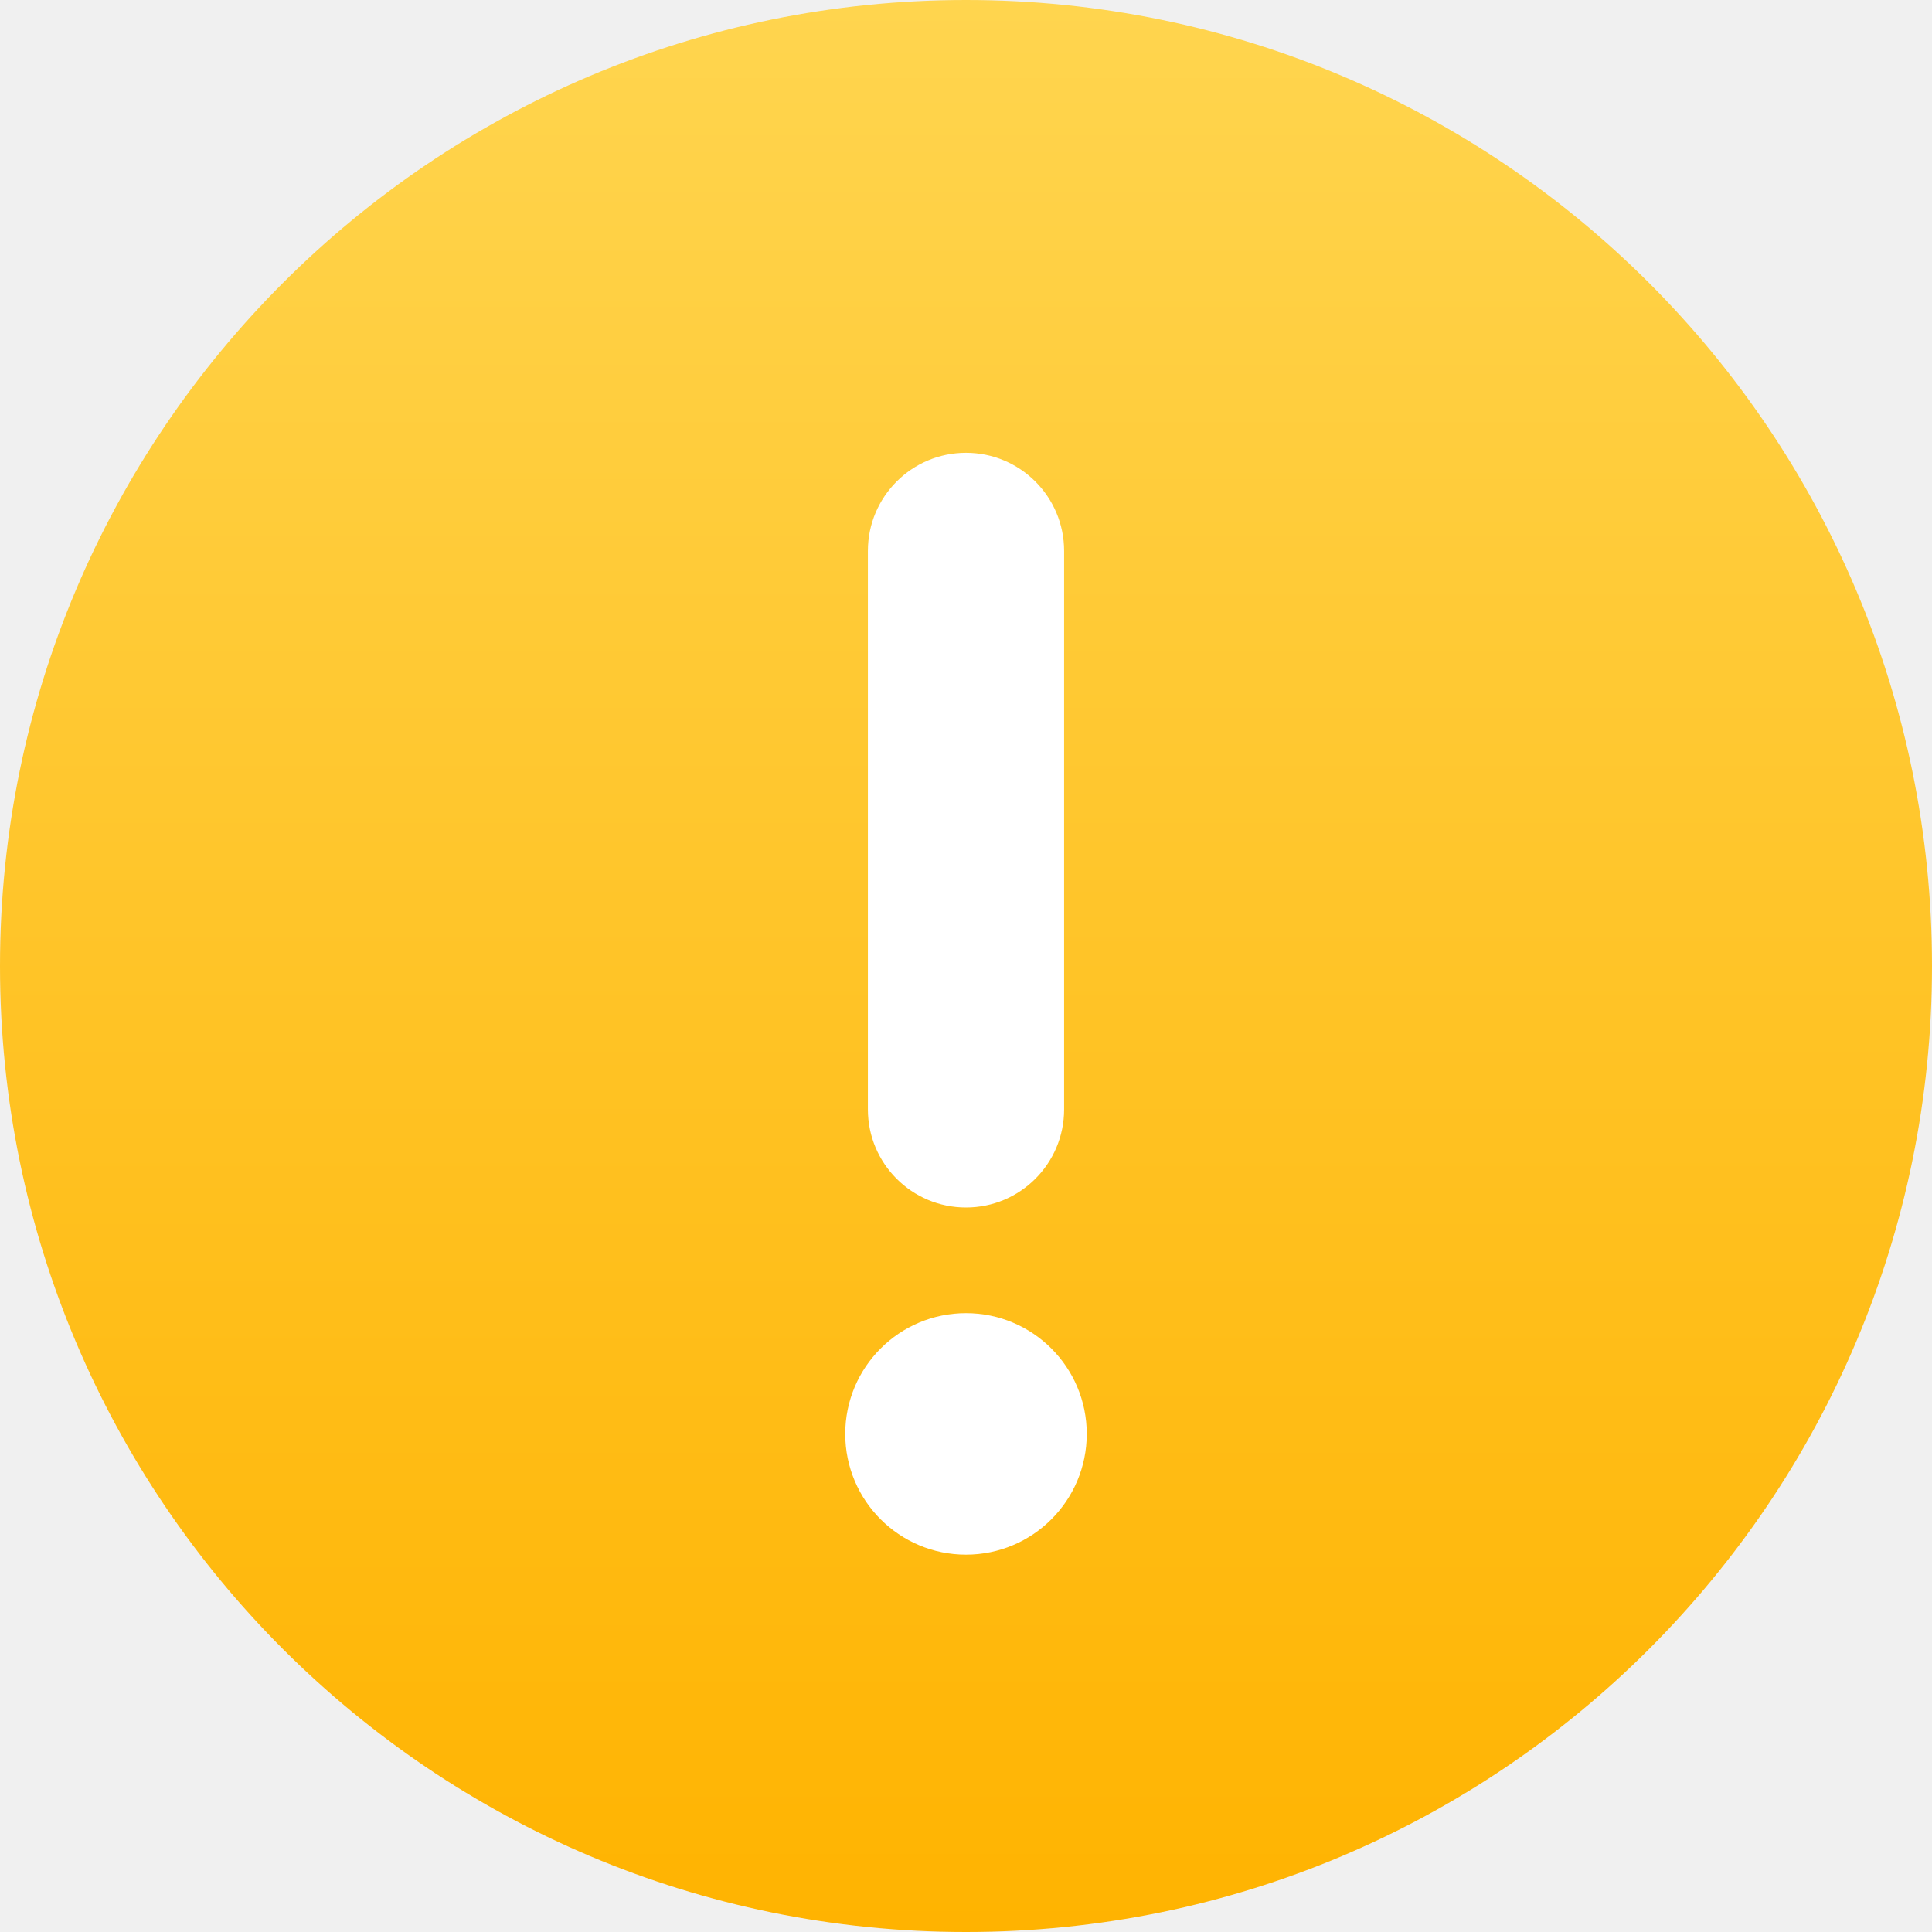
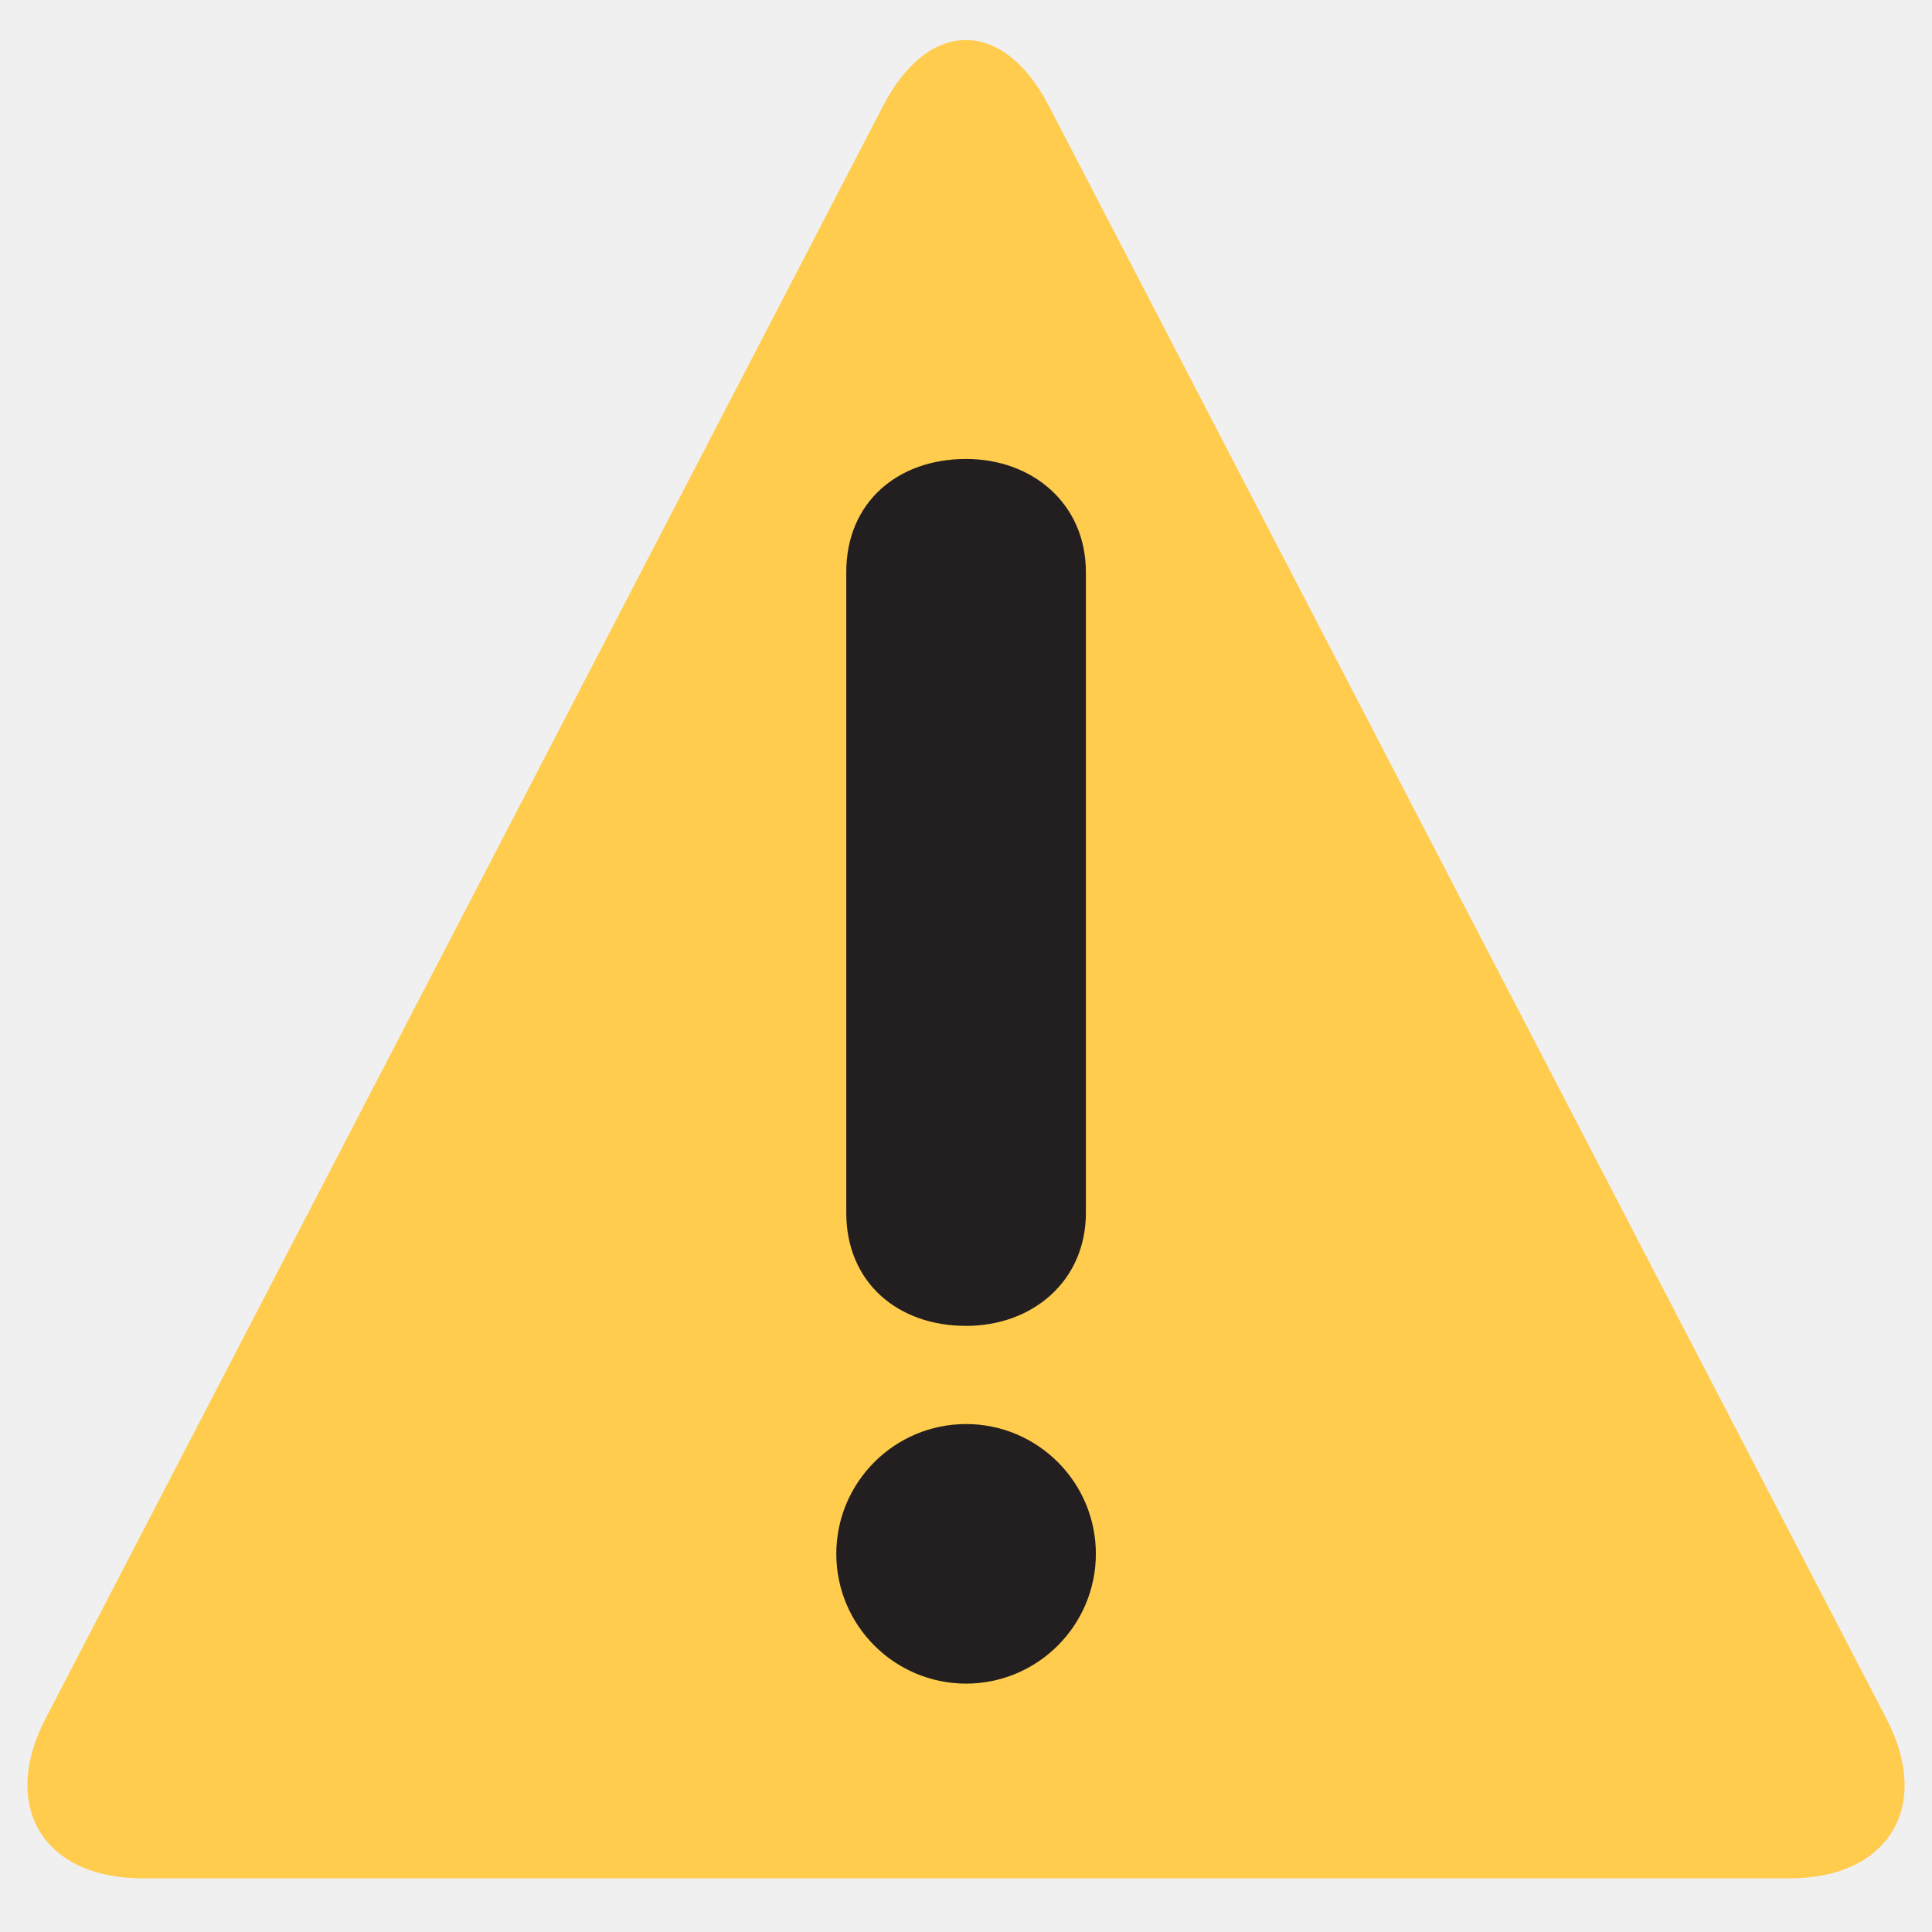
- <svg xmlns="http://www.w3.org/2000/svg" viewBox="0 0 512 512">
-   <defs>
-     <linearGradient id="bg" x1="0%" y1="0%" x2="0%" y2="100%">
-       <stop offset="0%" style="stop-color:#FFD54F" />
-       <stop offset="100%" style="stop-color:#FFB300" />
-     </linearGradient>
-   </defs>
-   <circle cx="256" cy="256" r="256" fill="url(#bg)" />
-   <rect x="230" y="120" width="52" height="200" rx="26" fill="#fff" />
-   <circle cx="256" cy="380" r="32" fill="#fff" />
+ <svg xmlns="http://www.w3.org/2000/svg" width="800px" height="800px" viewBox="0 0 36 36" aria-hidden="true" role="img" class="iconify iconify--twemoji" preserveAspectRatio="xMidYMid meet">
+   <path fill="#FFCC4D" d="M2.653 35C.811 35-.001 33.662.847 32.027L16.456 1.972c.849-1.635 2.238-1.635 3.087 0l15.609 30.056c.85 1.634.037 2.972-1.805 2.972H2.653z" />
+   <path fill="#231F20" d="M15.583 28.953a2.421 2.421 0 0 1 2.419-2.418a2.421 2.421 0 0 1 2.418 2.418a2.422 2.422 0 0 1-2.418 2.419a2.422 2.422 0 0 1-2.419-2.419zm.186-18.293c0-1.302.961-2.108 2.232-2.108c1.241 0 2.233.837 2.233 2.108v11.938c0 1.271-.992 2.108-2.233 2.108c-1.271 0-2.232-.807-2.232-2.108V10.66z" />
</svg>
